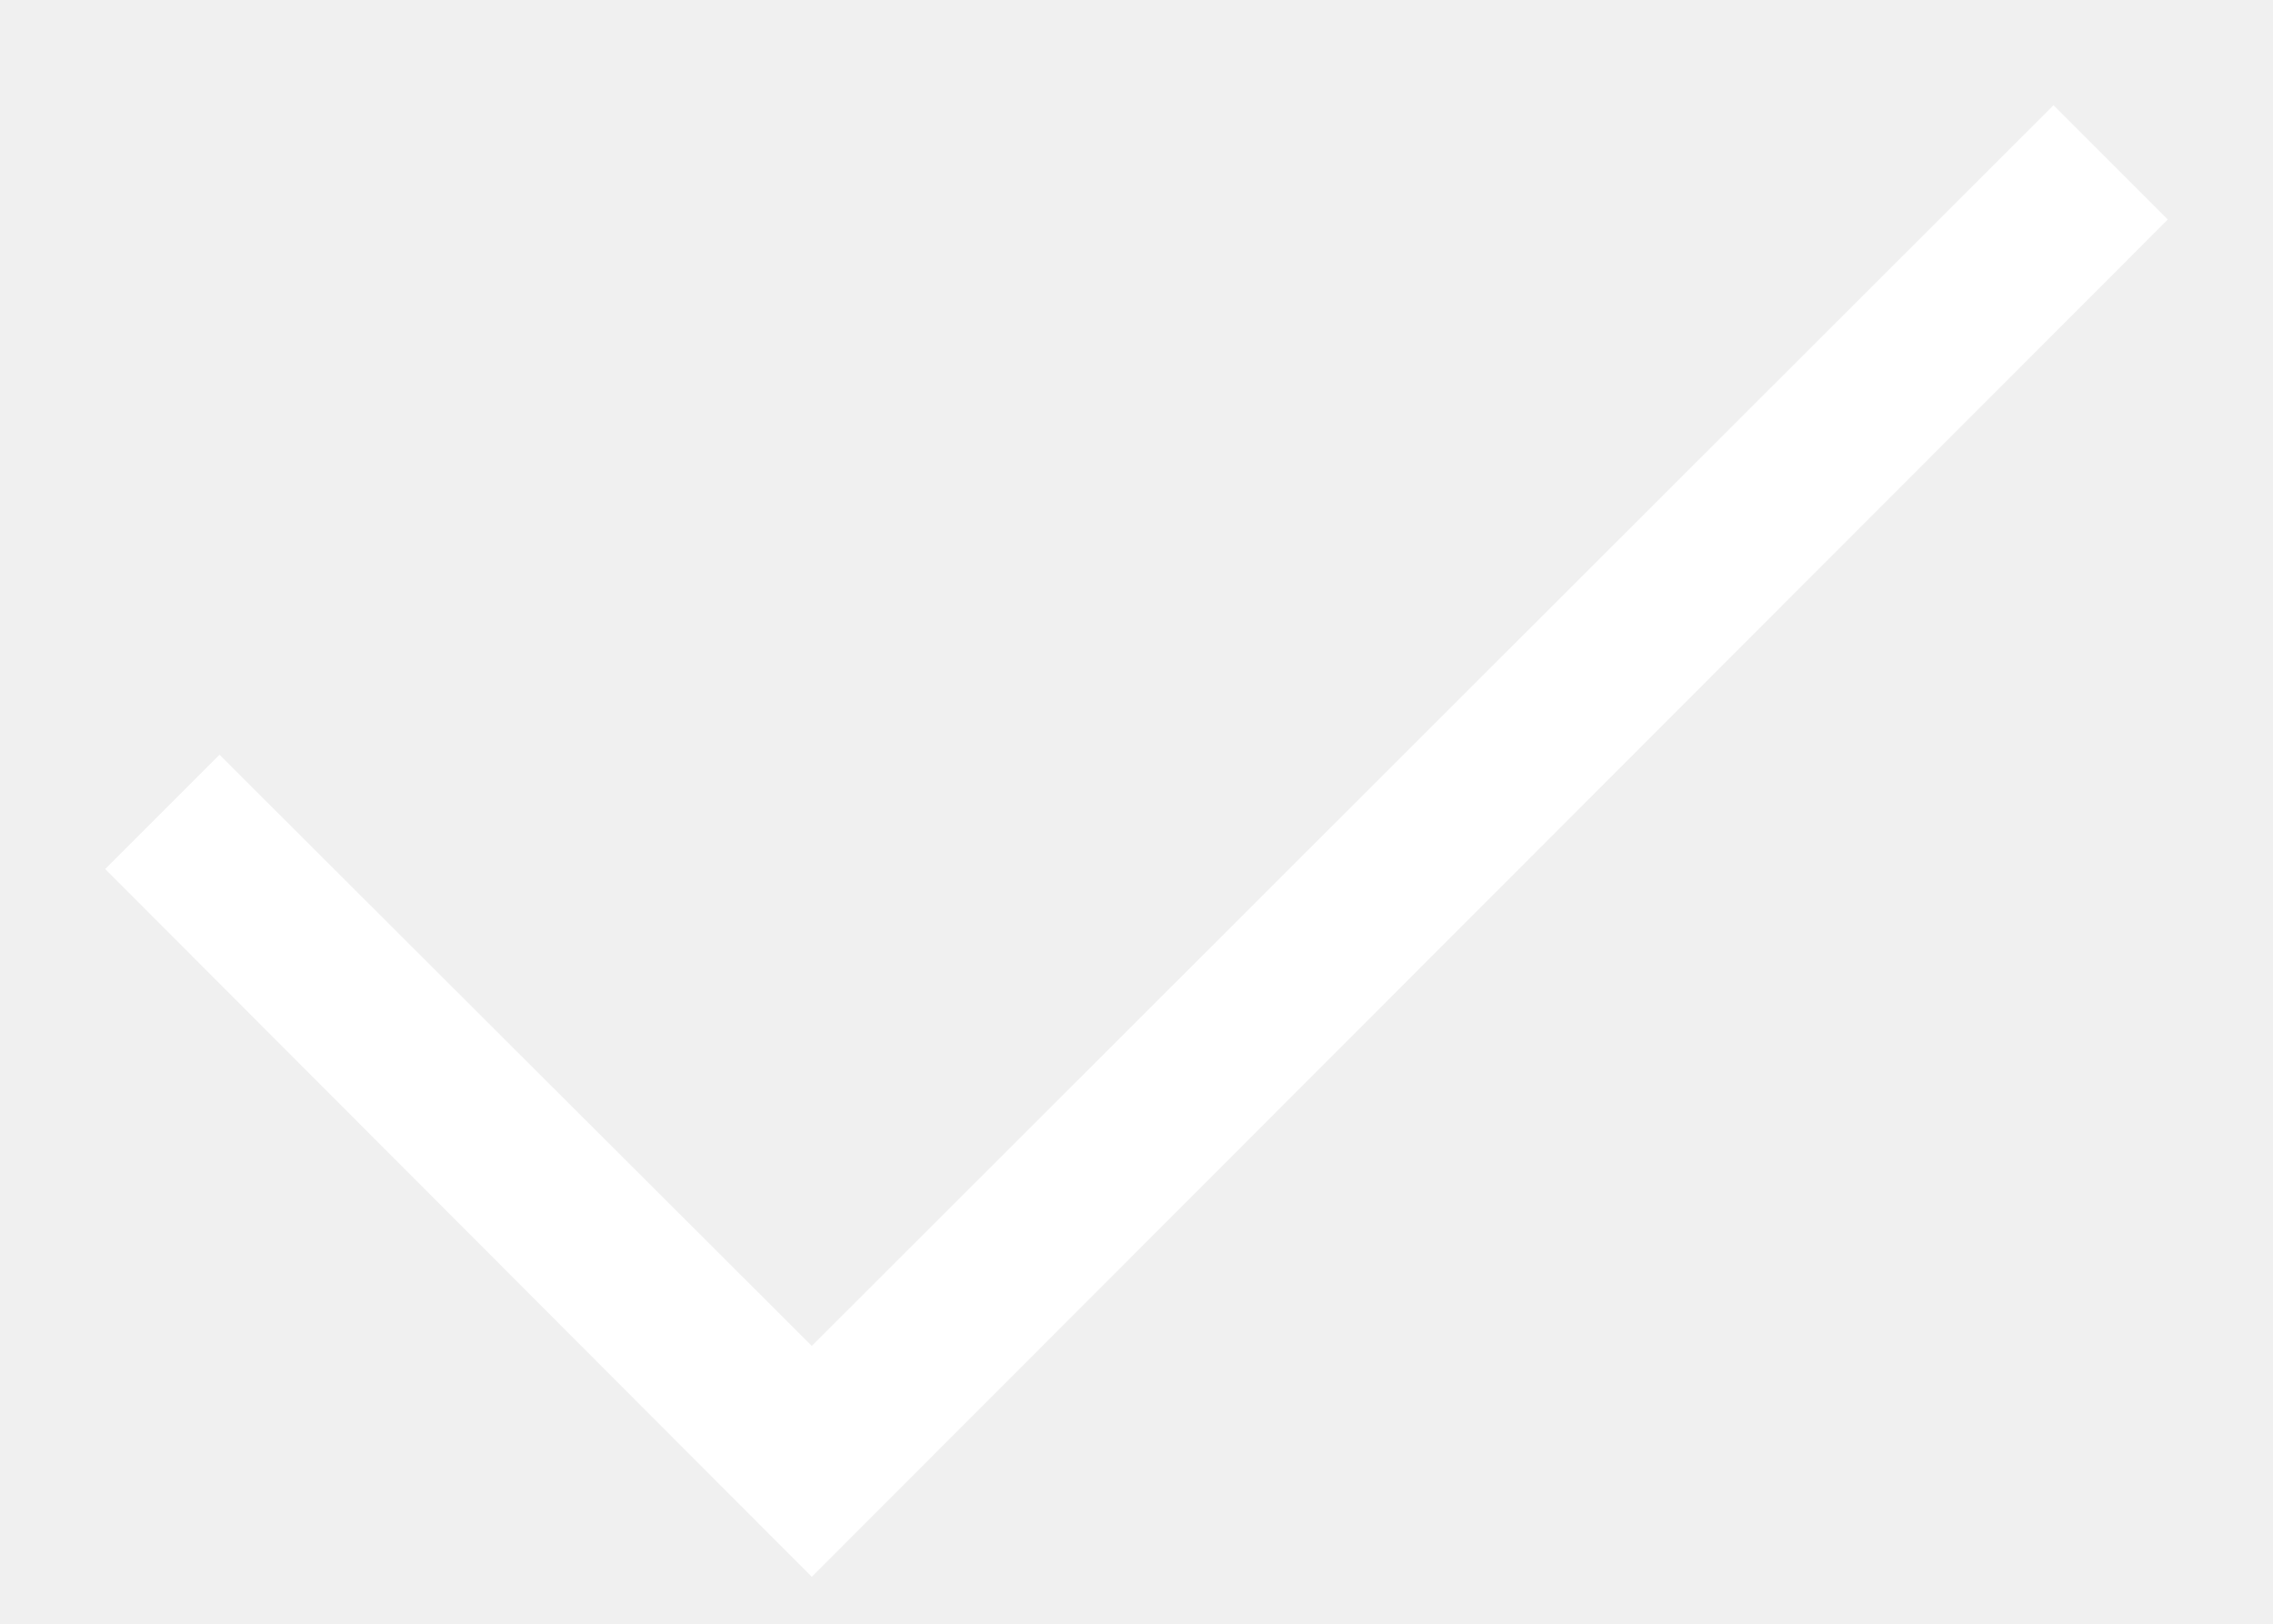
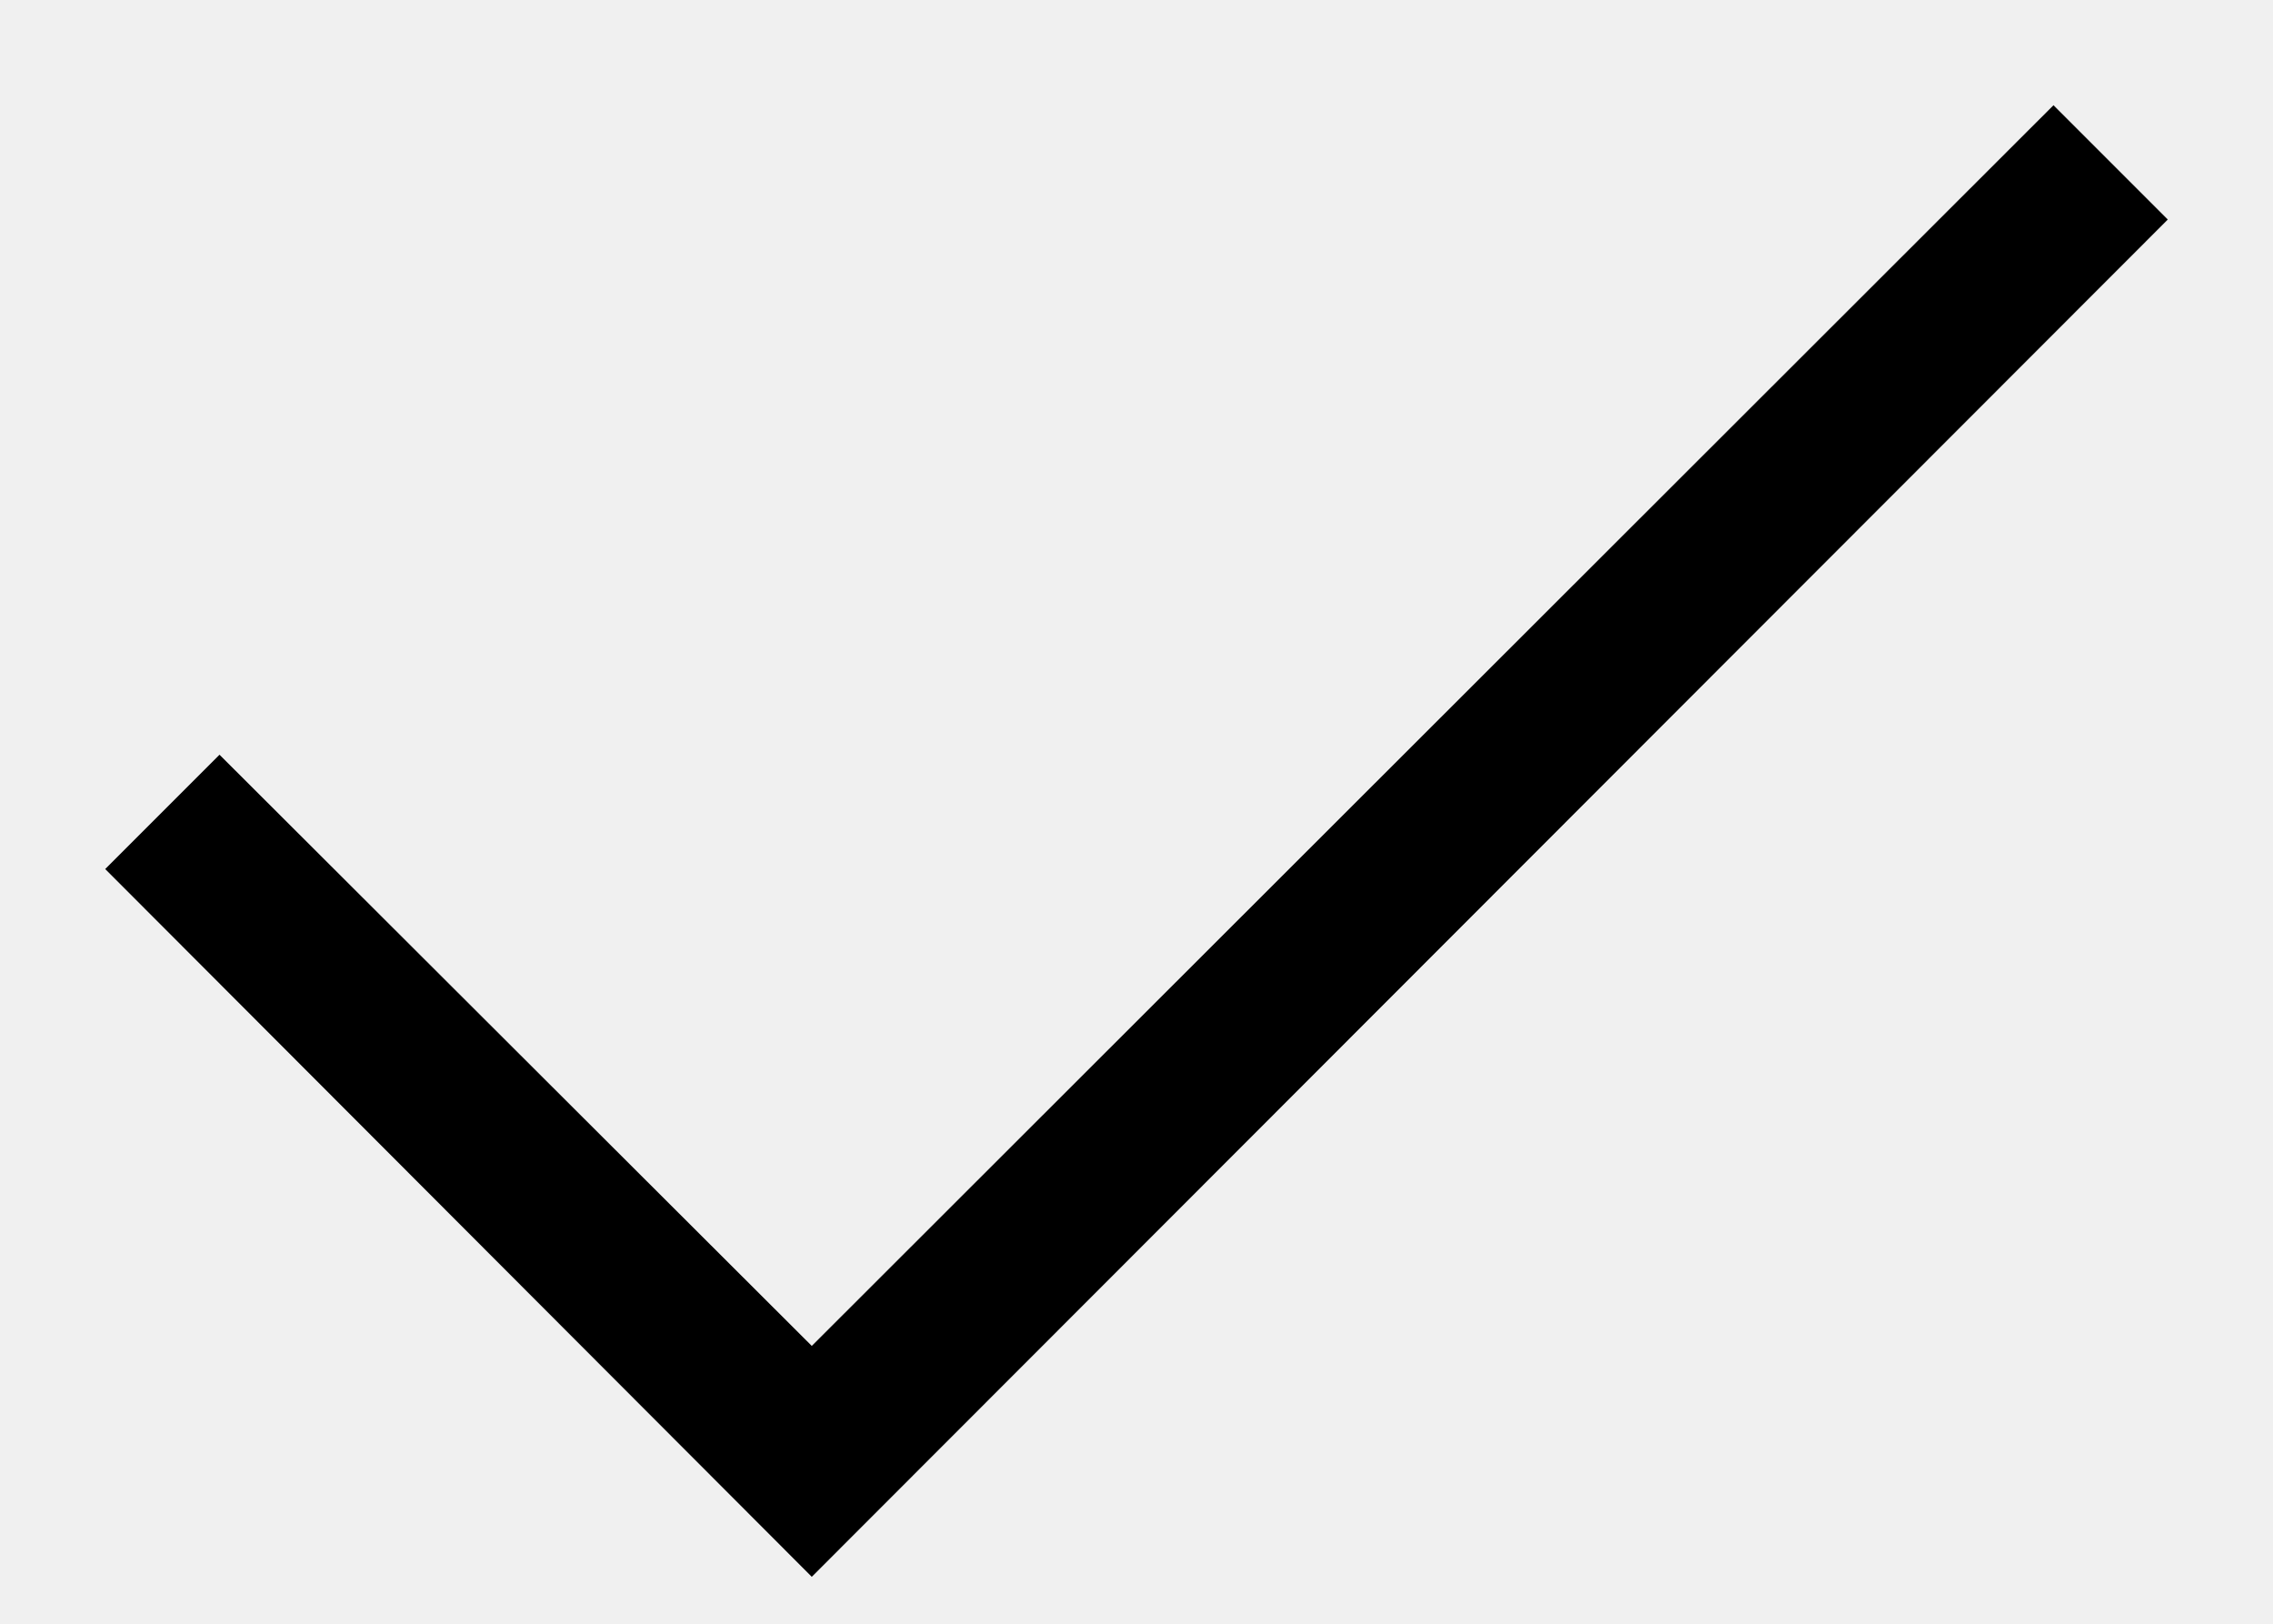
<svg xmlns="http://www.w3.org/2000/svg" width="14" height="10" viewBox="0 0 14 10" fill="none">
-   <path d="M13.352 1.352L5 9.711L0.648 5.352L1.352 4.648L5 8.289L12.648 0.648L13.352 1.352Z" fill="white" />
+   <path d="M13.352 1.352L5 9.711L0.648 5.352L1.352 4.648L5 8.289L12.648 0.648L13.352 1.352Z" fill="currentColor" />
</svg>
